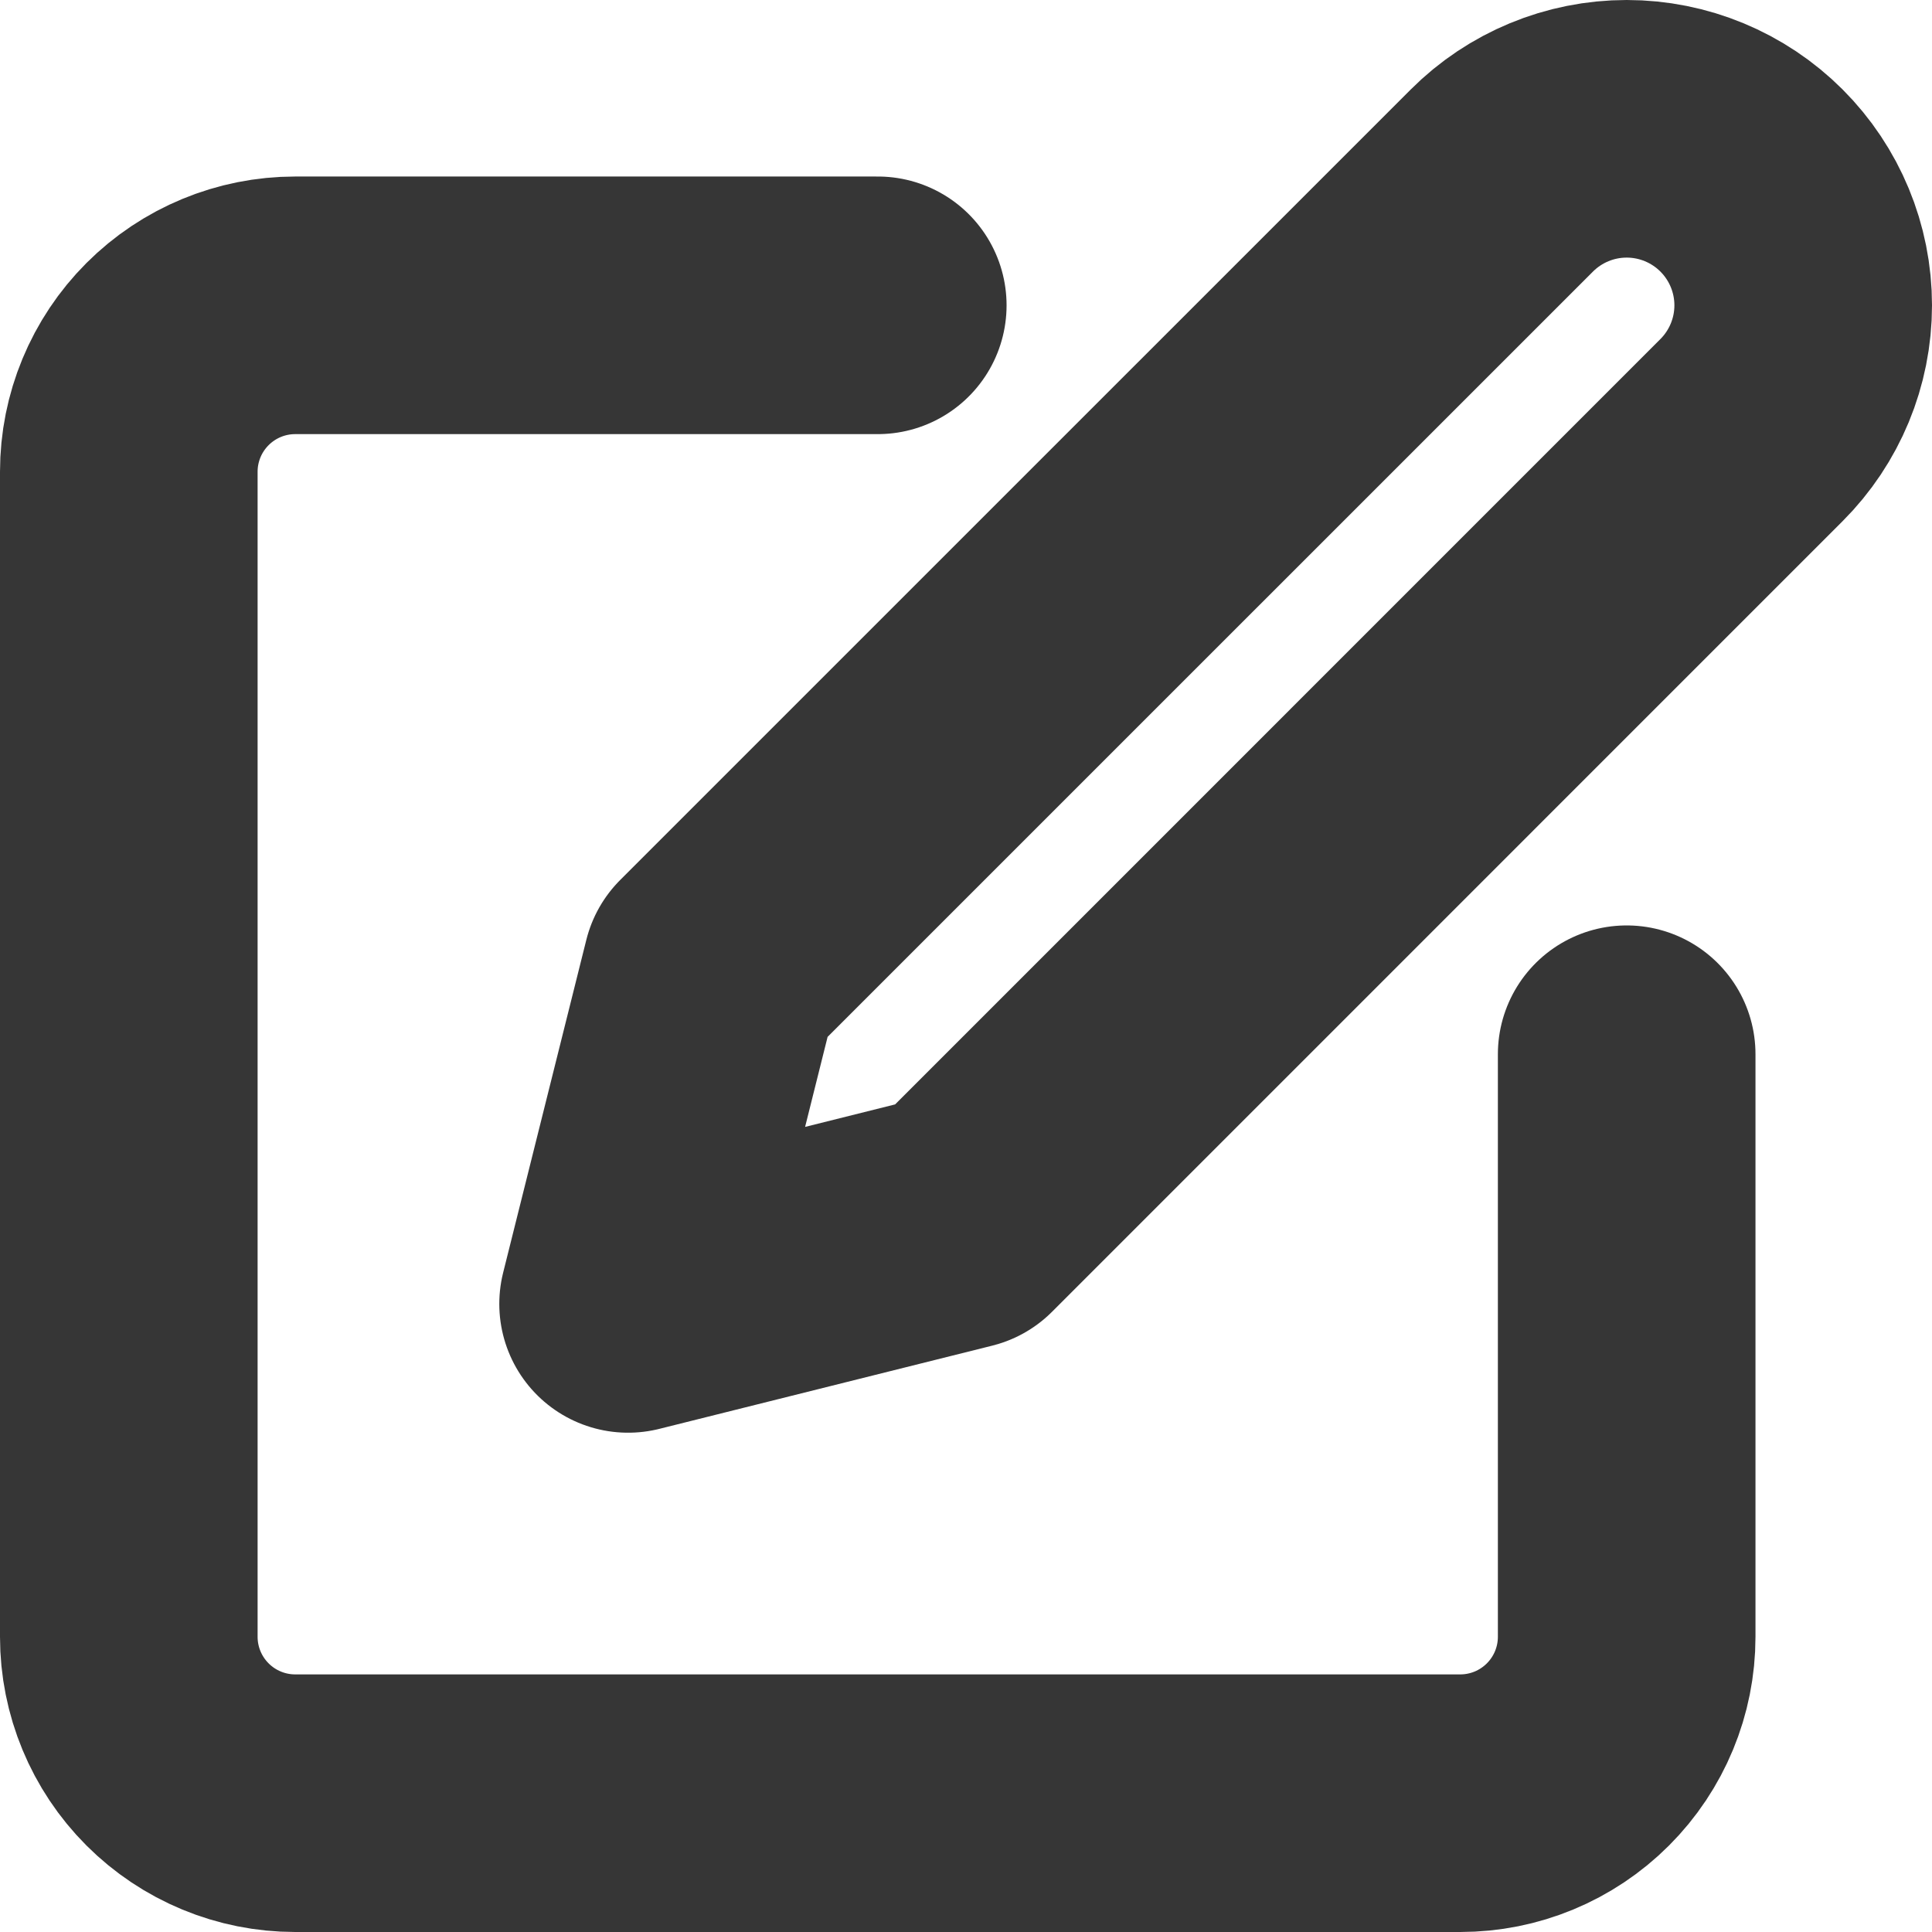
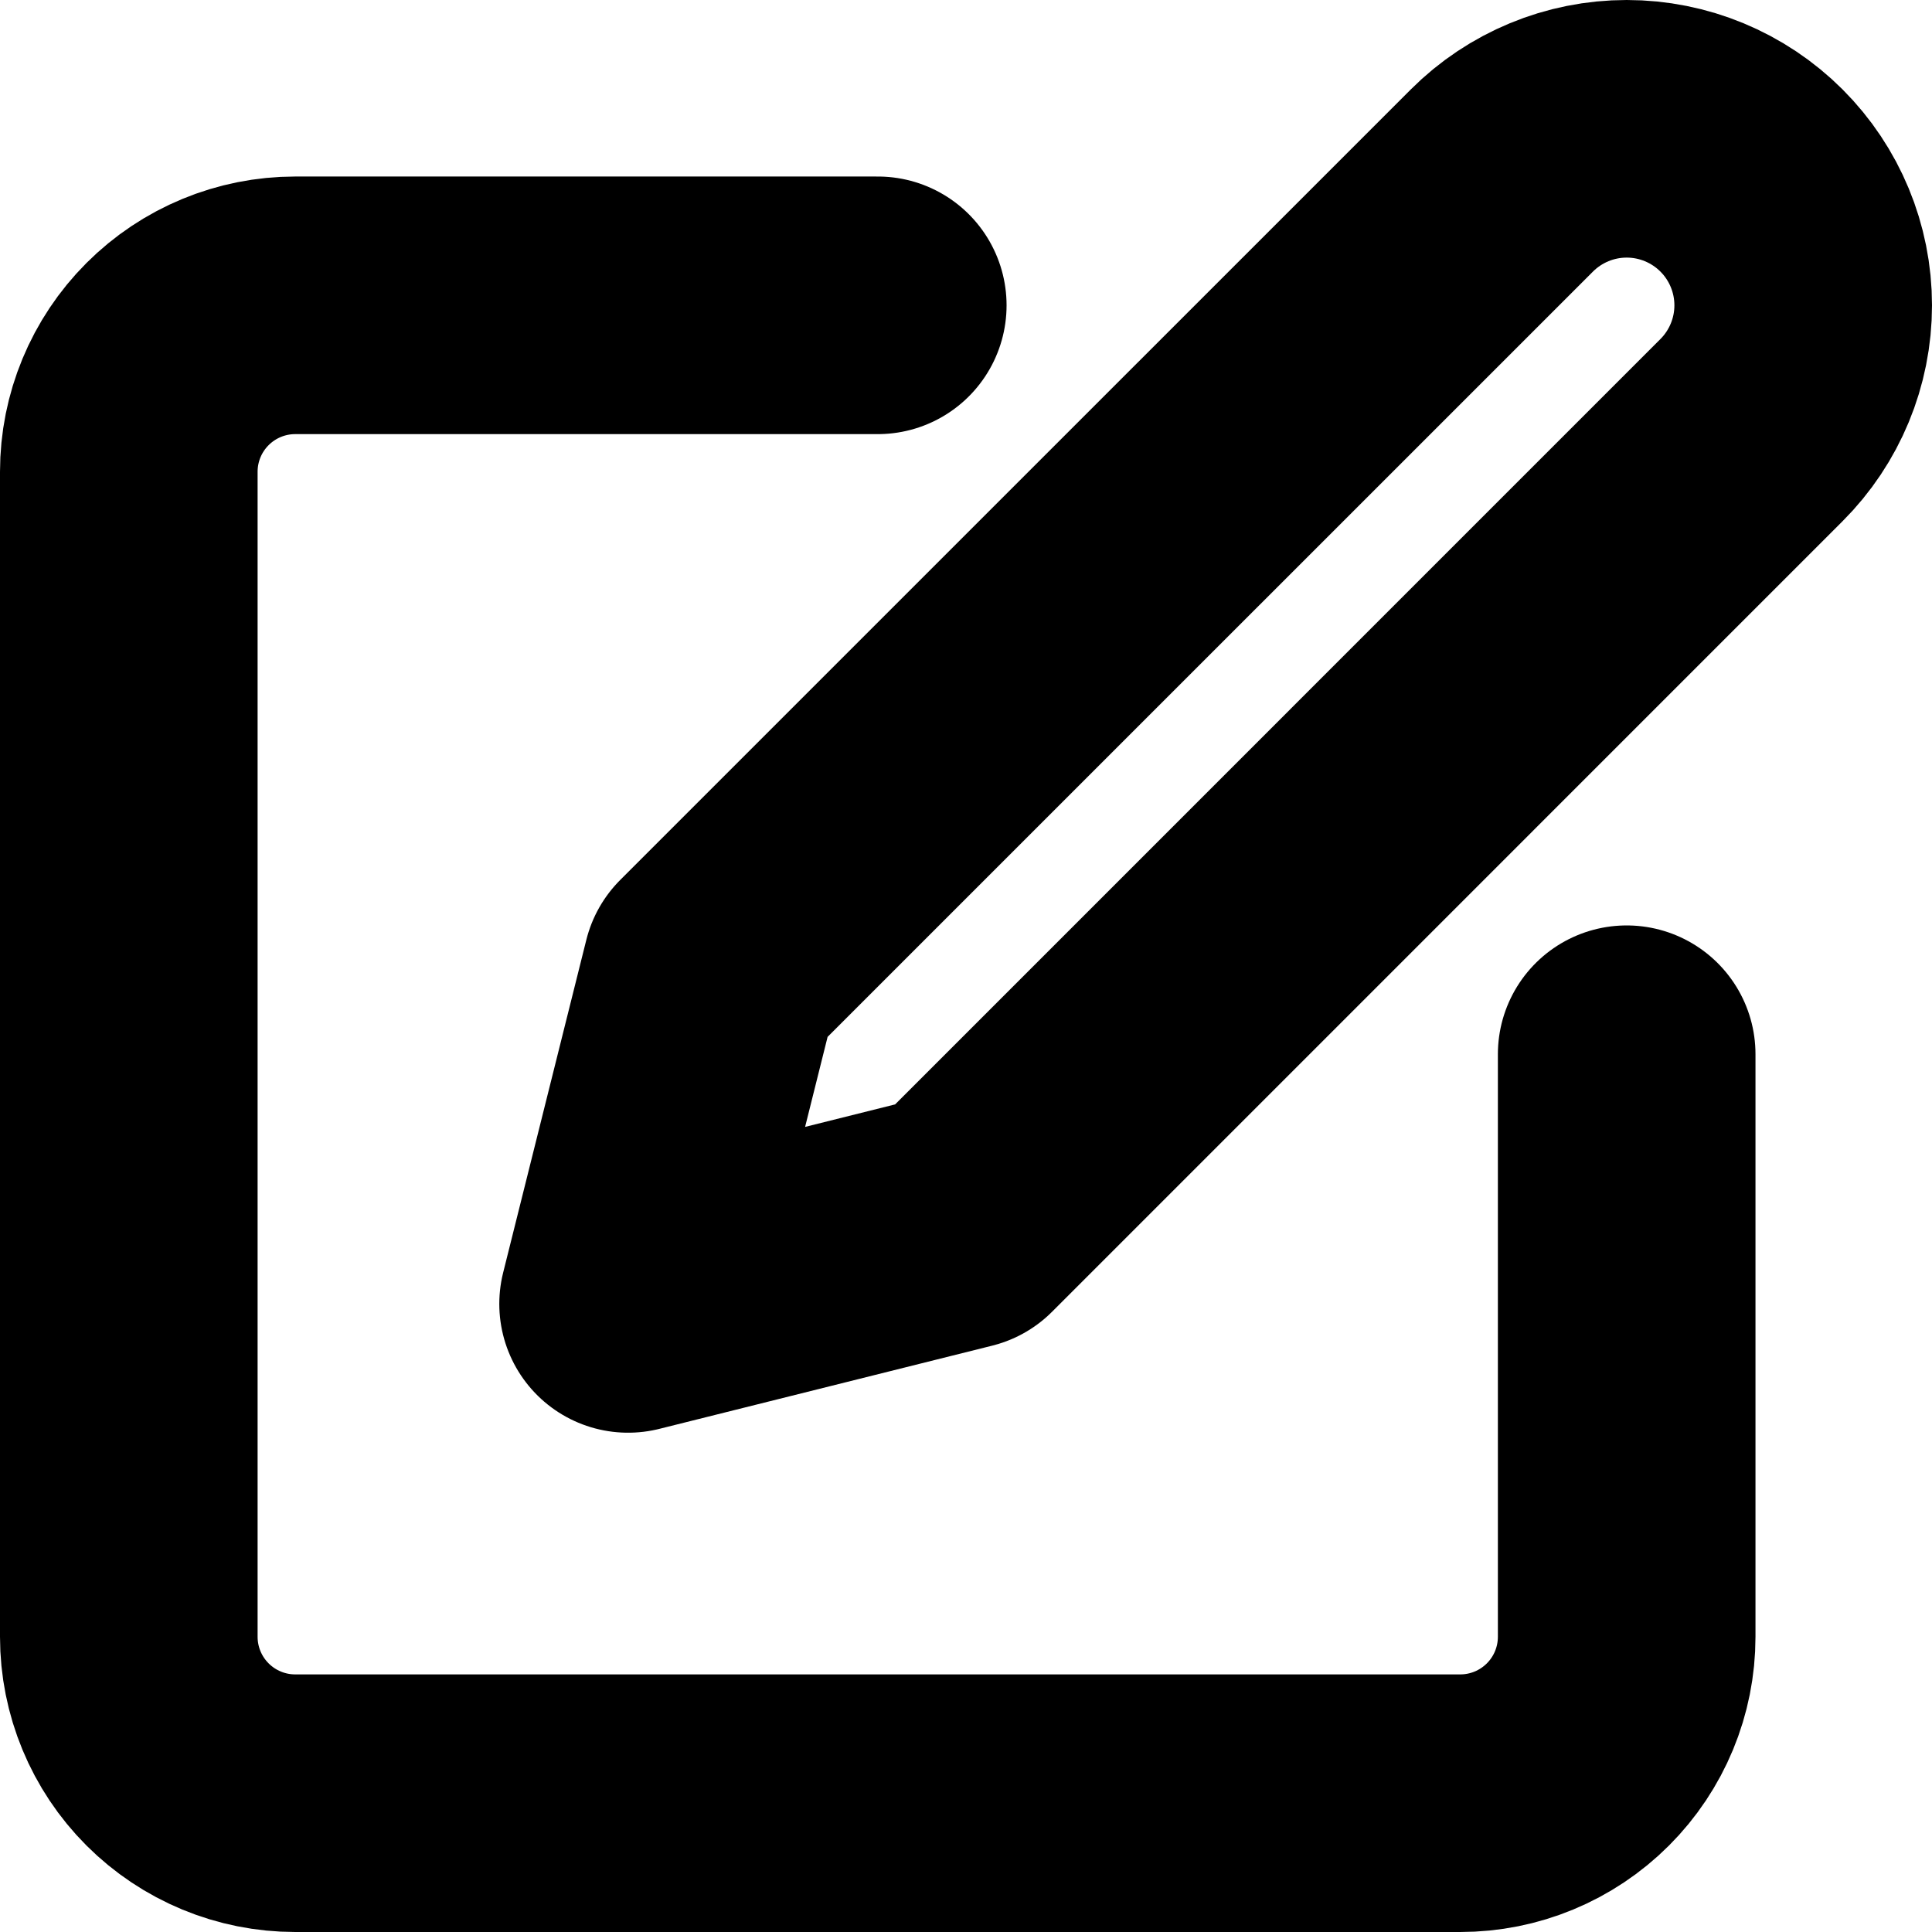
<svg xmlns="http://www.w3.org/2000/svg" width="30" height="30" viewBox="0 0 30 30" fill="none">
-   <path d="M13.63 4.741H4.584C3.899 4.741 3.242 5.013 2.757 5.498C2.272 5.983 2 6.64 2 7.325V25.416C2 26.101 2.272 26.758 2.757 27.243C3.242 27.728 3.899 28 4.584 28H22.675C23.36 28 24.017 27.728 24.502 27.243C24.987 26.758 25.259 26.101 25.259 25.416V16.37" stroke="#363636" stroke-width="4" stroke-linecap="round" stroke-linejoin="round" />
-   <path d="M23.321 2.803C23.835 2.289 24.532 2 25.259 2C25.986 2 26.683 2.289 27.197 2.803C27.711 3.317 28 4.014 28 4.741C28 5.468 27.711 6.165 27.197 6.679L14.922 18.955L9.753 20.247L11.045 15.078L23.321 2.803Z" stroke="#363636" stroke-width="4" stroke-linecap="round" stroke-linejoin="round" />
+   <path d="M13.63 4.741H4.584C3.899 4.741 3.242 5.013 2.757 5.498C2.272 5.983 2 6.64 2 7.325V25.416C2 26.101 2.272 26.758 2.757 27.243C3.242 27.728 3.899 28 4.584 28H22.675C23.36 28 24.017 27.728 24.502 27.243C24.987 26.758 25.259 26.101 25.259 25.416V16.37" stroke="black" stroke-width="4" stroke-linecap="round" stroke-linejoin="round" />
+   <path d="M23.321 2.803C23.835 2.289 24.532 2 25.259 2C25.986 2 26.683 2.289 27.197 2.803C27.711 3.317 28 4.014 28 4.741C28 5.468 27.711 6.165 27.197 6.679L14.922 18.955L9.753 20.247L11.045 15.078L23.321 2.803Z" stroke="black" stroke-width="4" stroke-linecap="round" stroke-linejoin="round" />
</svg>
